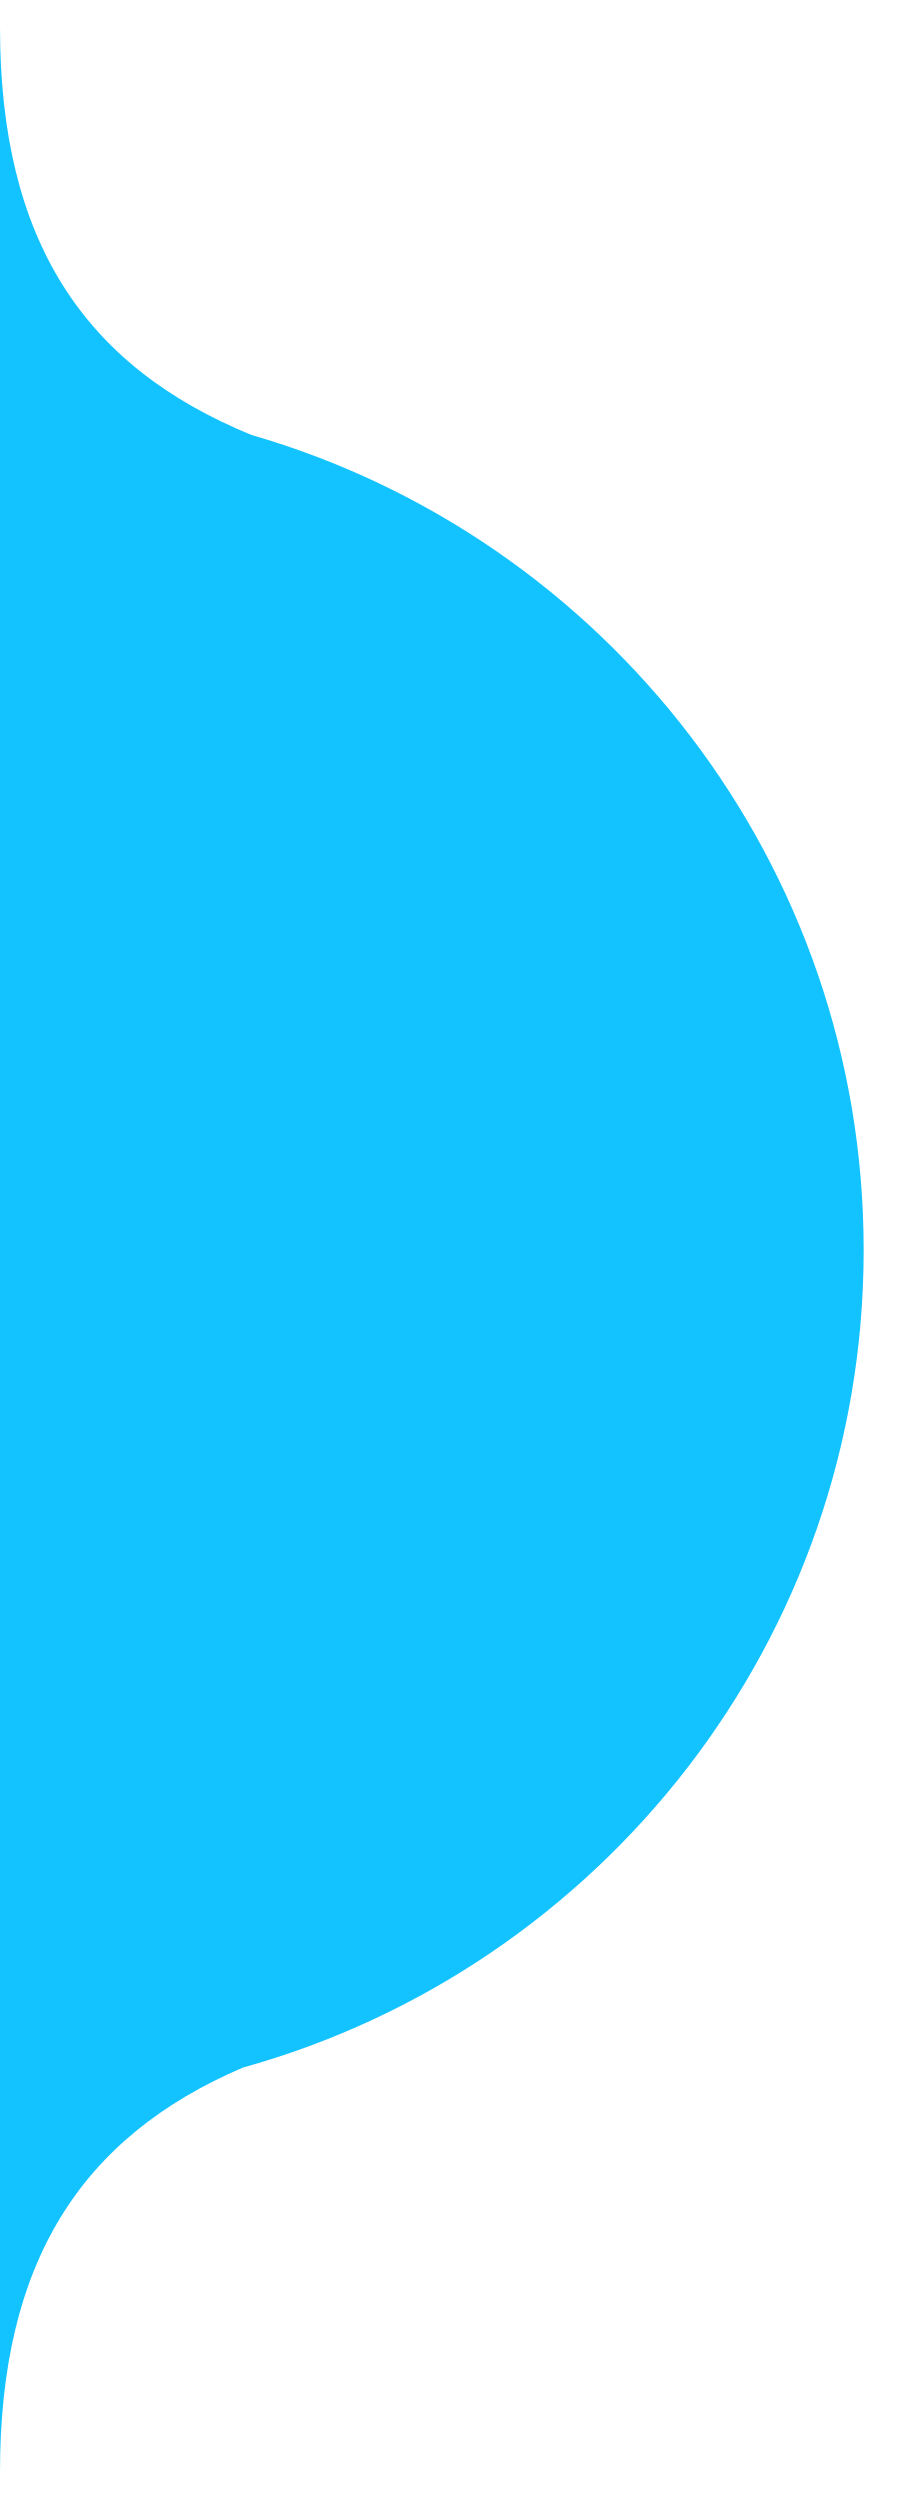
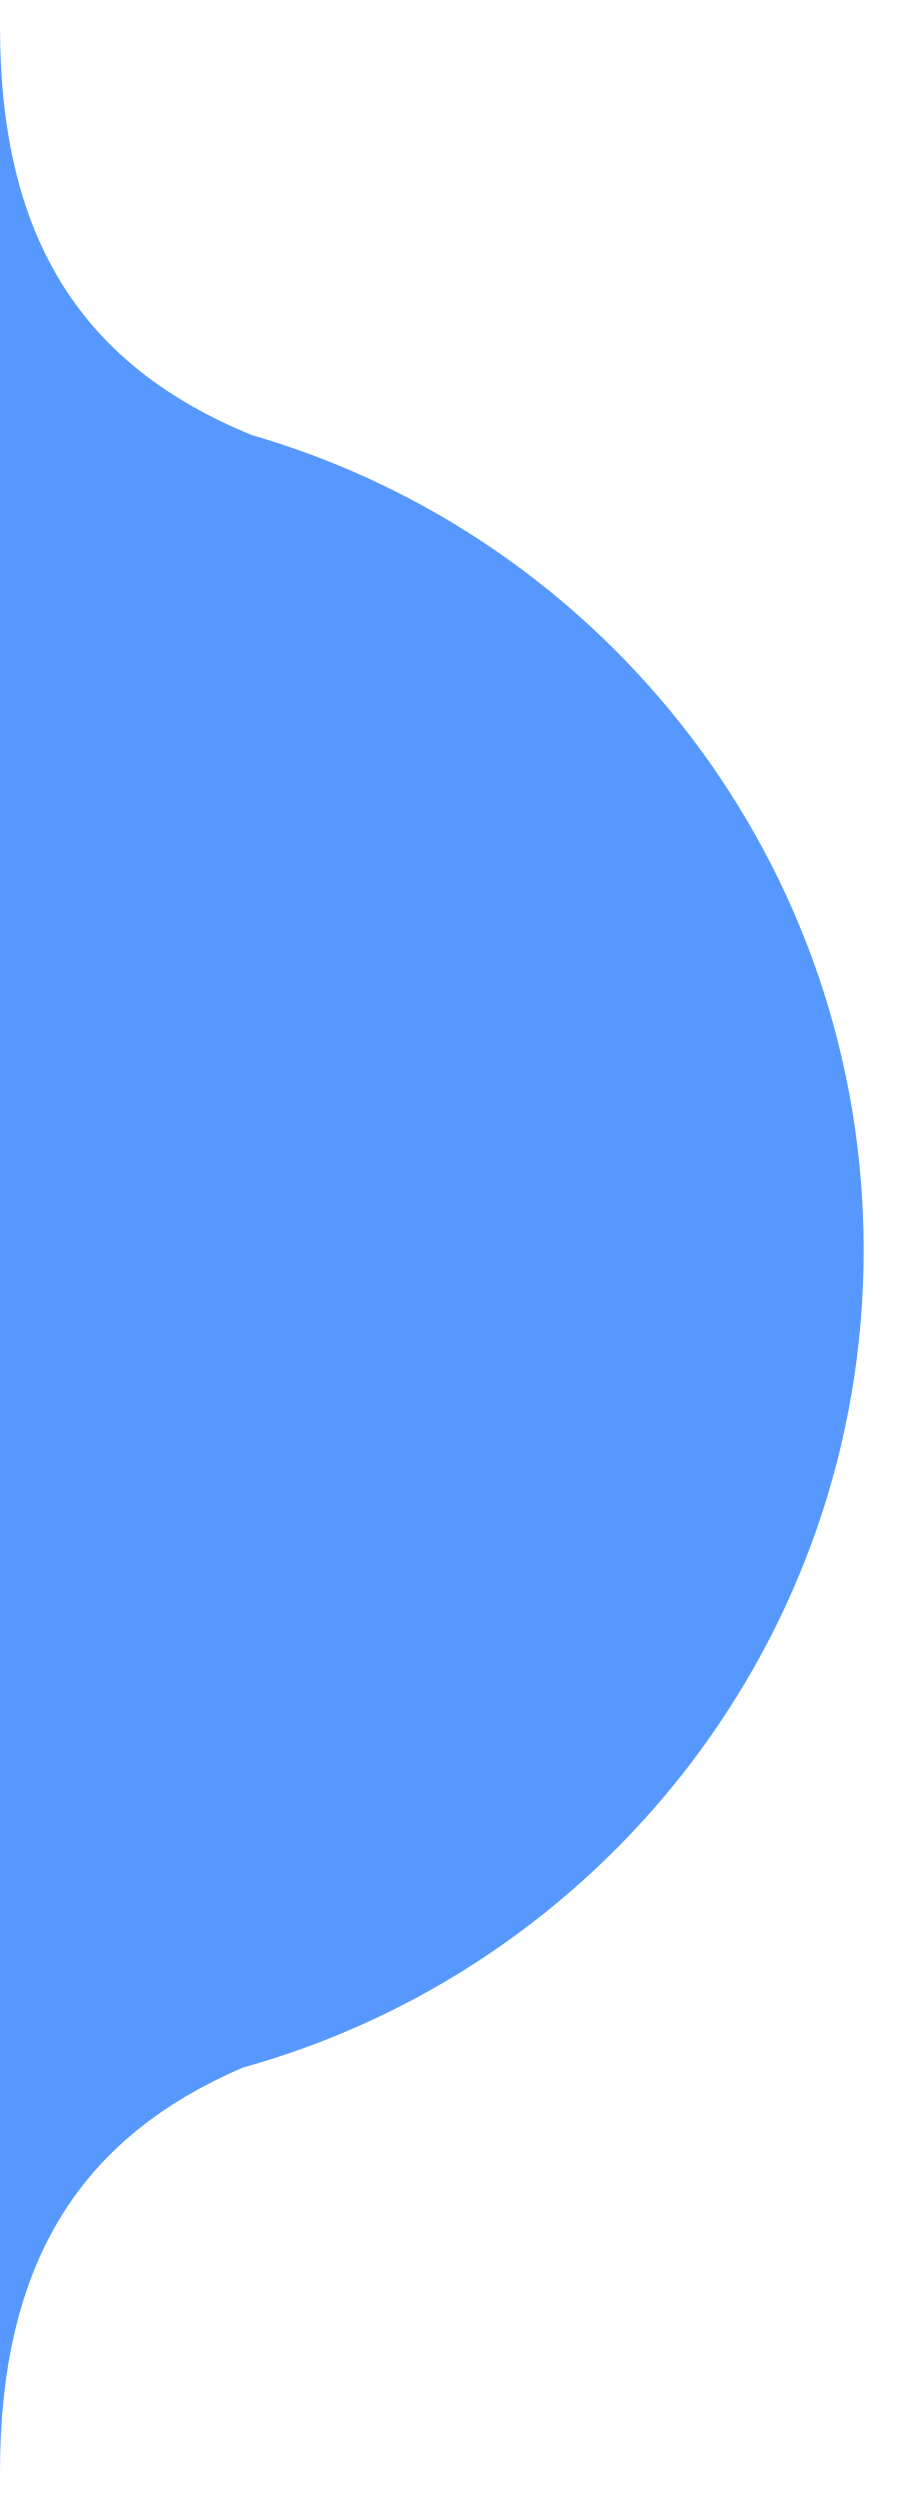
<svg xmlns="http://www.w3.org/2000/svg" version="1.1" width="11px" height="30px" viewBox="0 0 11.0 30.0">
  <defs>
    <clipPath id="i0">
      <path d="M1440,0 L1440,796 L0,796 L0,0 L1440,0 Z" />
    </clipPath>
    <clipPath id="i1">
      <path d="M0,0 C0,2.561 1.005,4.071 3.019,4.895 C7.262,6.123 10.364,10.037 10.364,14.675 C10.364,19.352 7.21,23.292 2.914,24.486 C0.97,25.32 0,26.822 0,29.337 L0,0 Z" />
    </clipPath>
  </defs>
  <g transform="translate(-64.0 -708.0)">
    <g clip-path="url(#i0)">
      <g transform="translate(64 708.325)">
        <g clip-path="url(#i1)">
-           <polygon points="0,0 10.364,0 10.364,29.337 0,29.337 0,0" stroke="none" fill="#13C3FF " />
+           <polygon points="0,0 10.364,0 10.364,29.337 0,29.337 0,0" stroke="none" fill="#5798ff" />
        </g>
      </g>
    </g>
  </g>
</svg>
